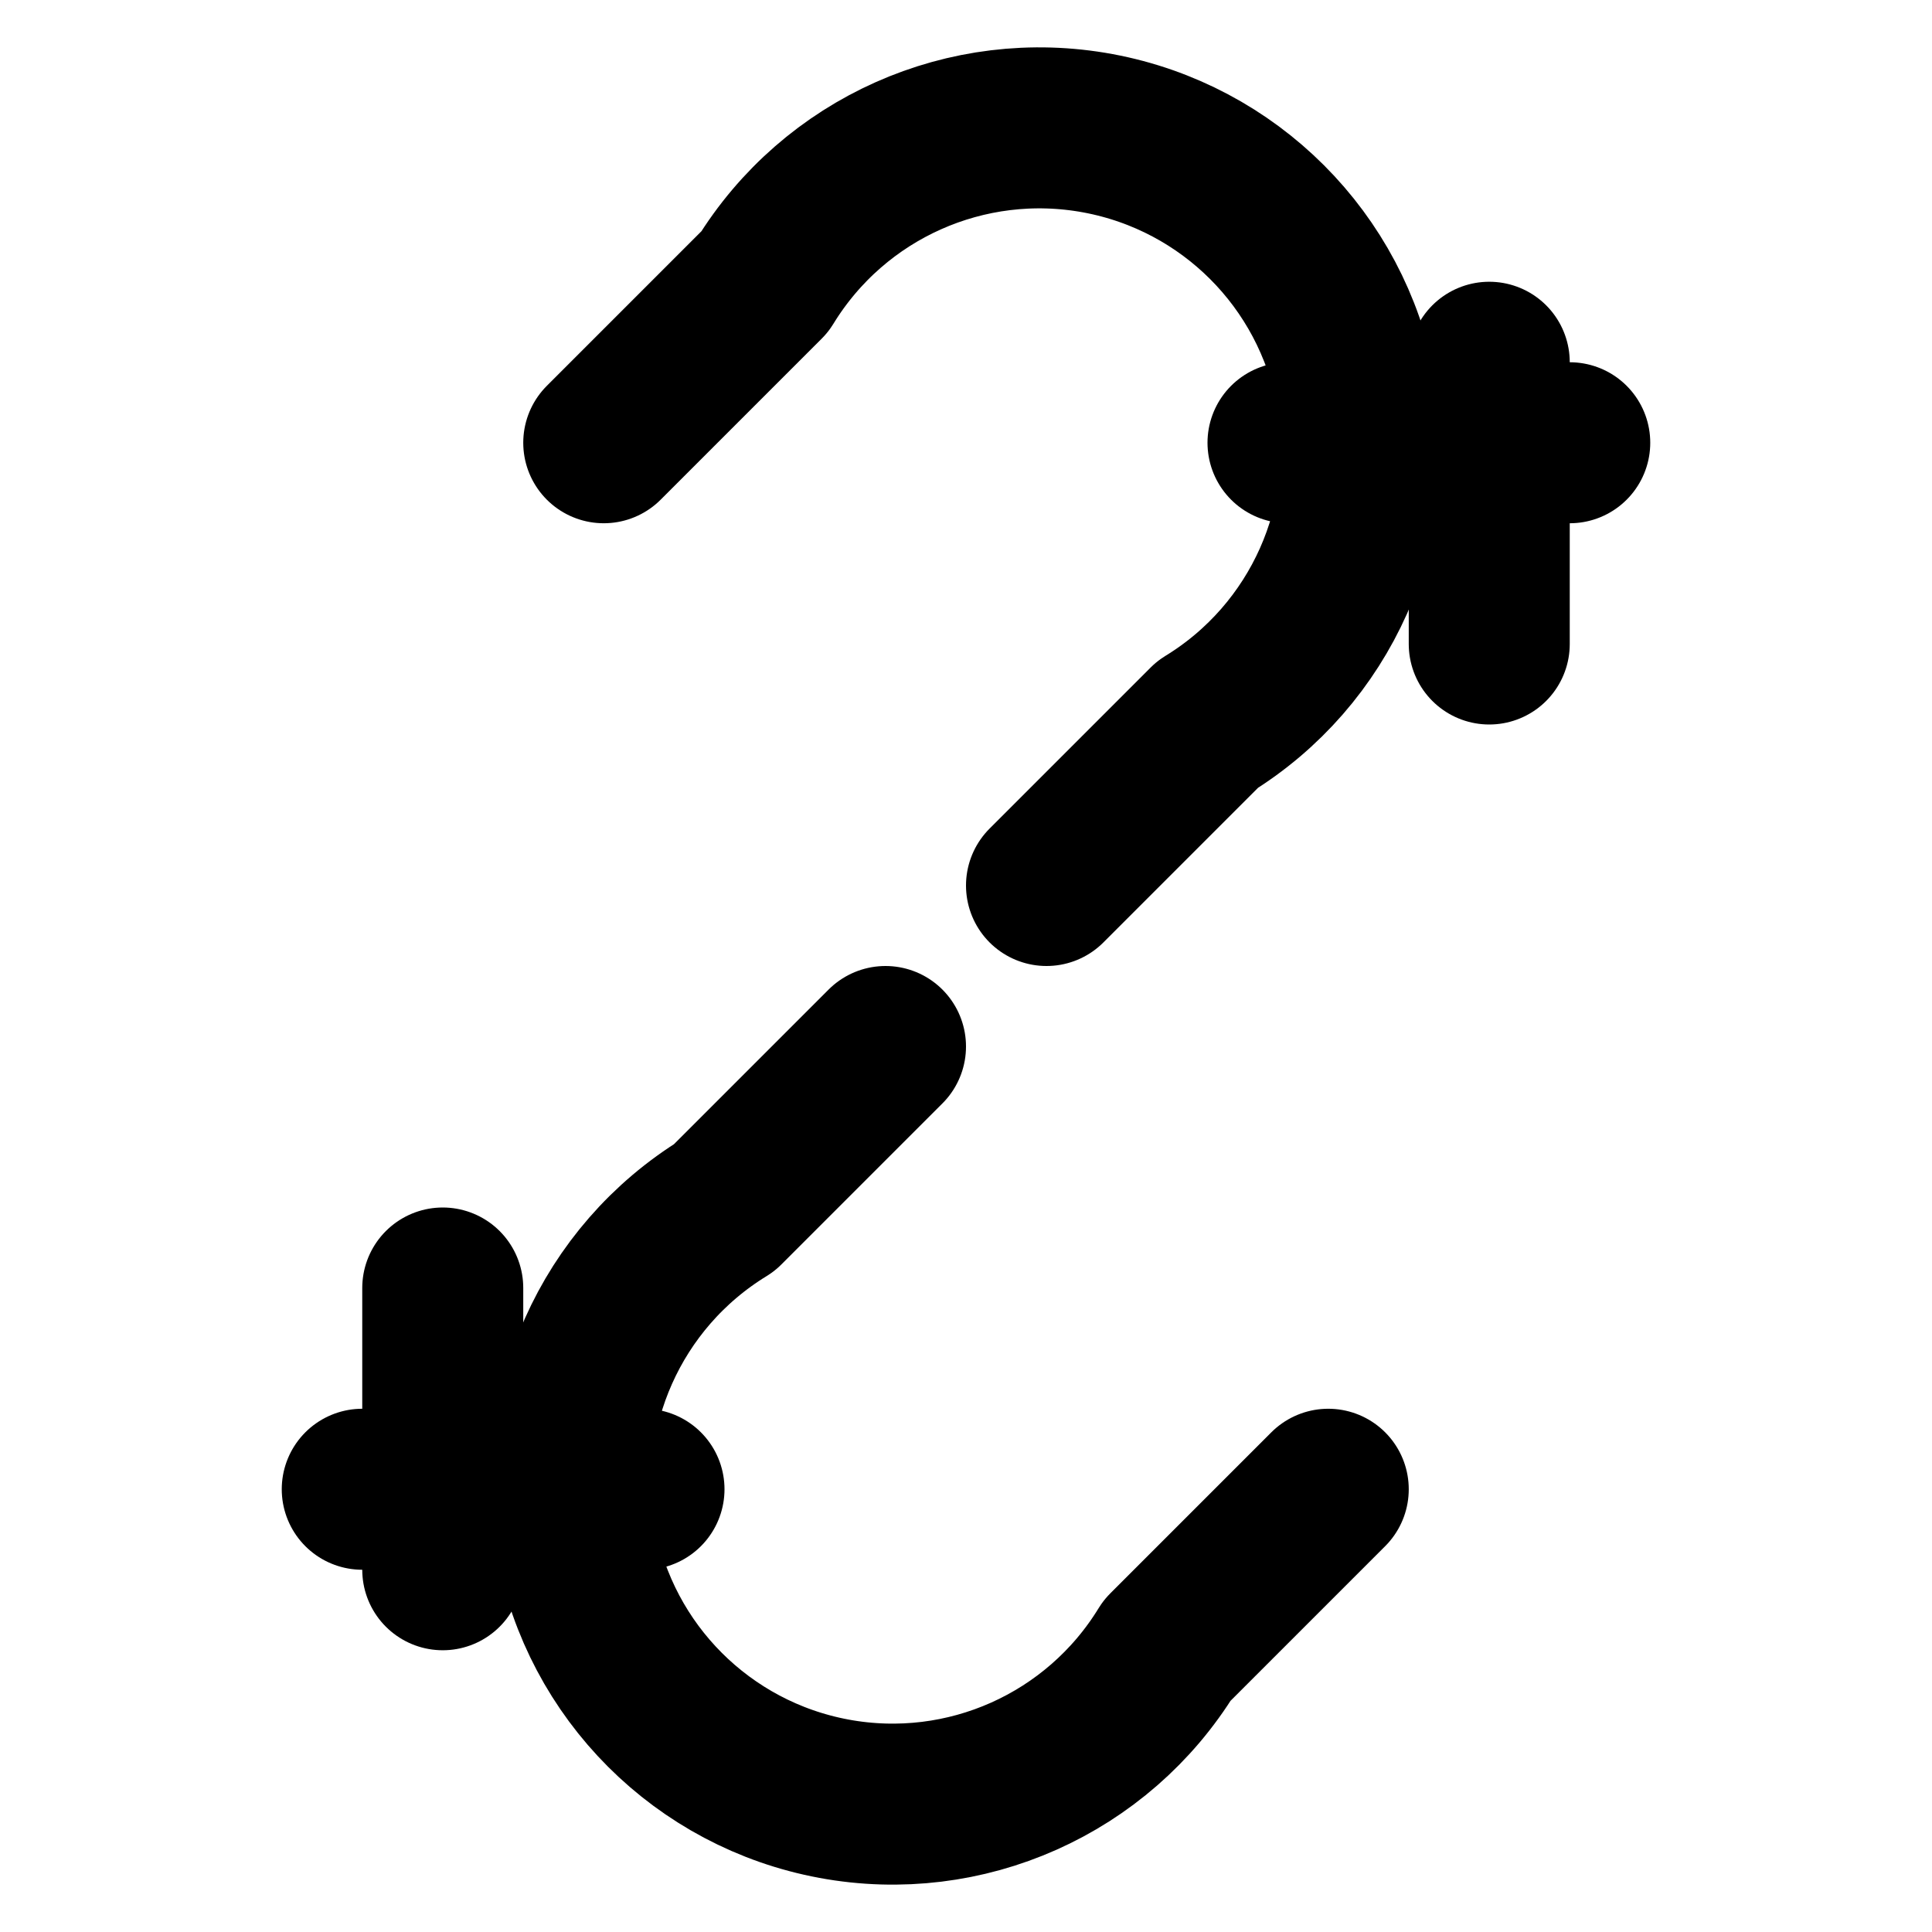
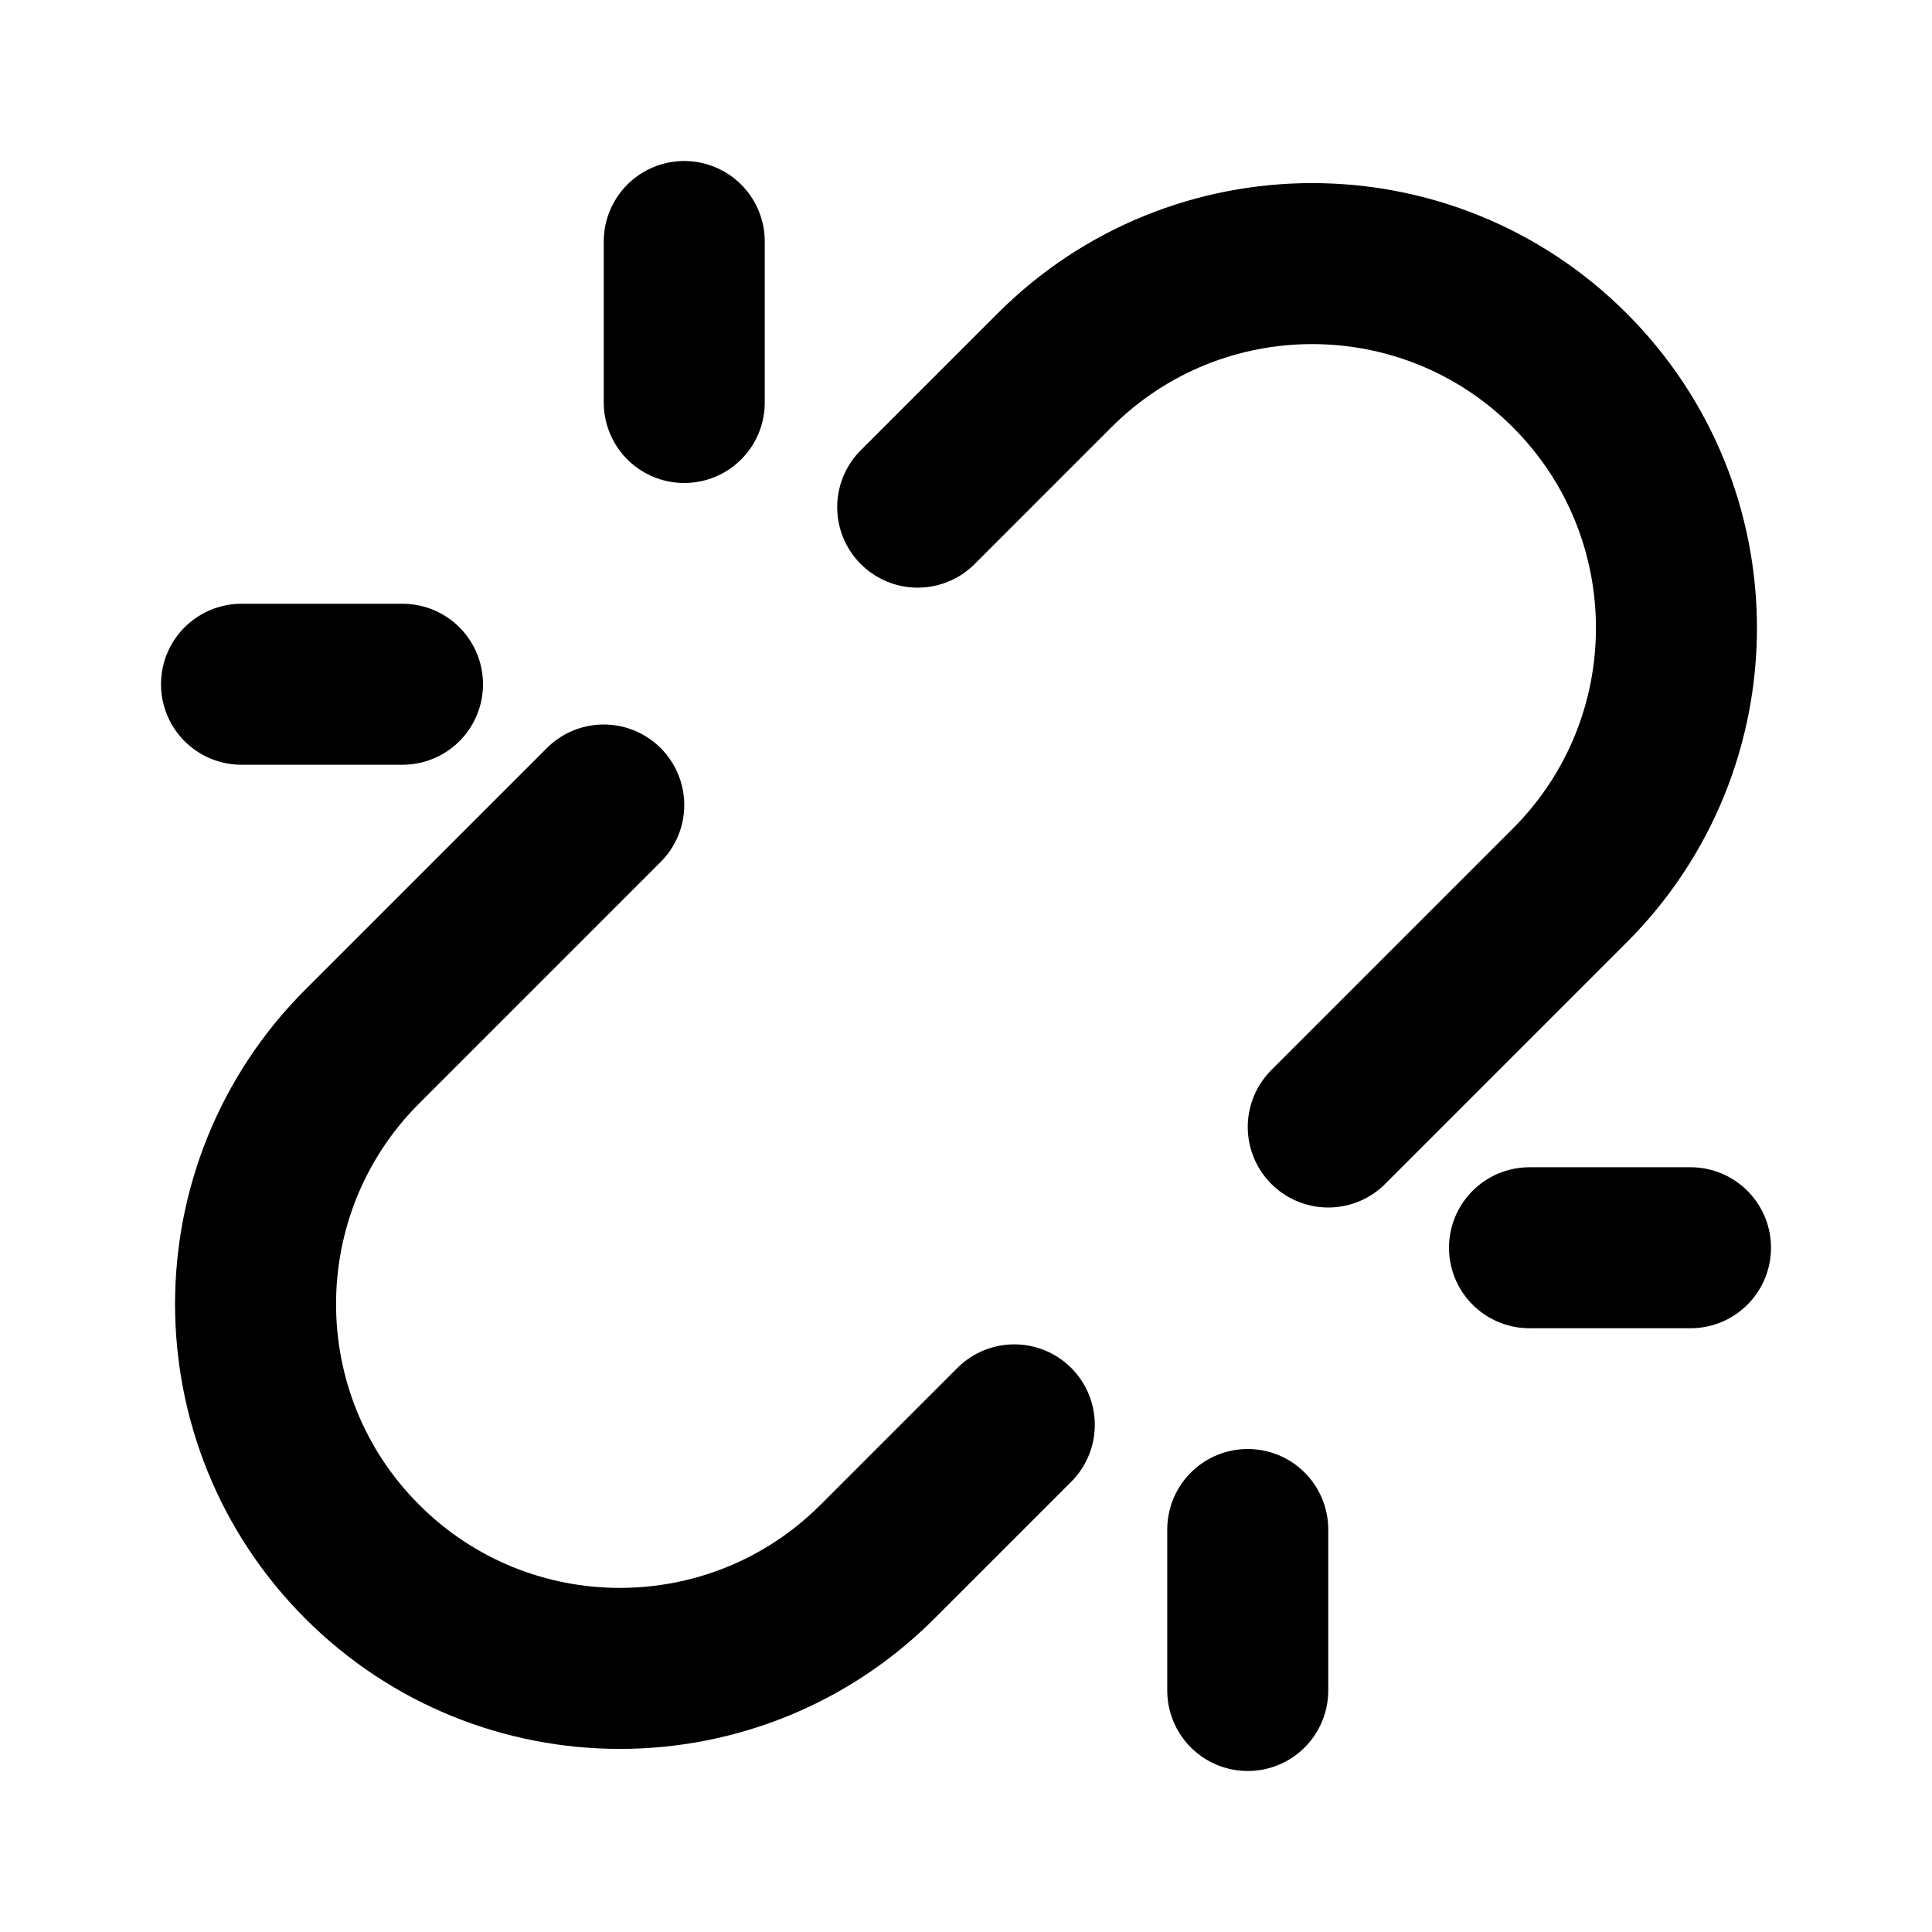
<svg xmlns="http://www.w3.org/2000/svg" viewBox="0 0 24 24" fill="none" stroke="currentColor" stroke-width="2" stroke-linecap="round" stroke-linejoin="round">
-   <path d="M13 11l2-2a4 4 0 1 0-5.5-5.5l-2 2" />
-   <path d="M11 13l-2 2a4 4 0 1 0 5.5 5.5l2-2" />
-   <path d="M16 5.5h3.5" />
-   <path d="M18.5 8V4.5" />
-   <path d="M8 18.5H4.5" />
-   <path d="M5.5 16v3.5" />
+   <path d="M16.5 14l3-3a4.5 4.5 0 0 0-6.4-6.4l-1.7 1.7" />
+   <path d="M7.5 10l-3 3a4.5 4.5 0 0 0 6.4 6.4l1.7-1.7" />
+   <path d="M8.5 3v2" />
+   <path d="M3 8.5h2" />
+   <path d="M15.5 21v-2" />
+   <path d="M21 15.5h-2" />
</svg>
